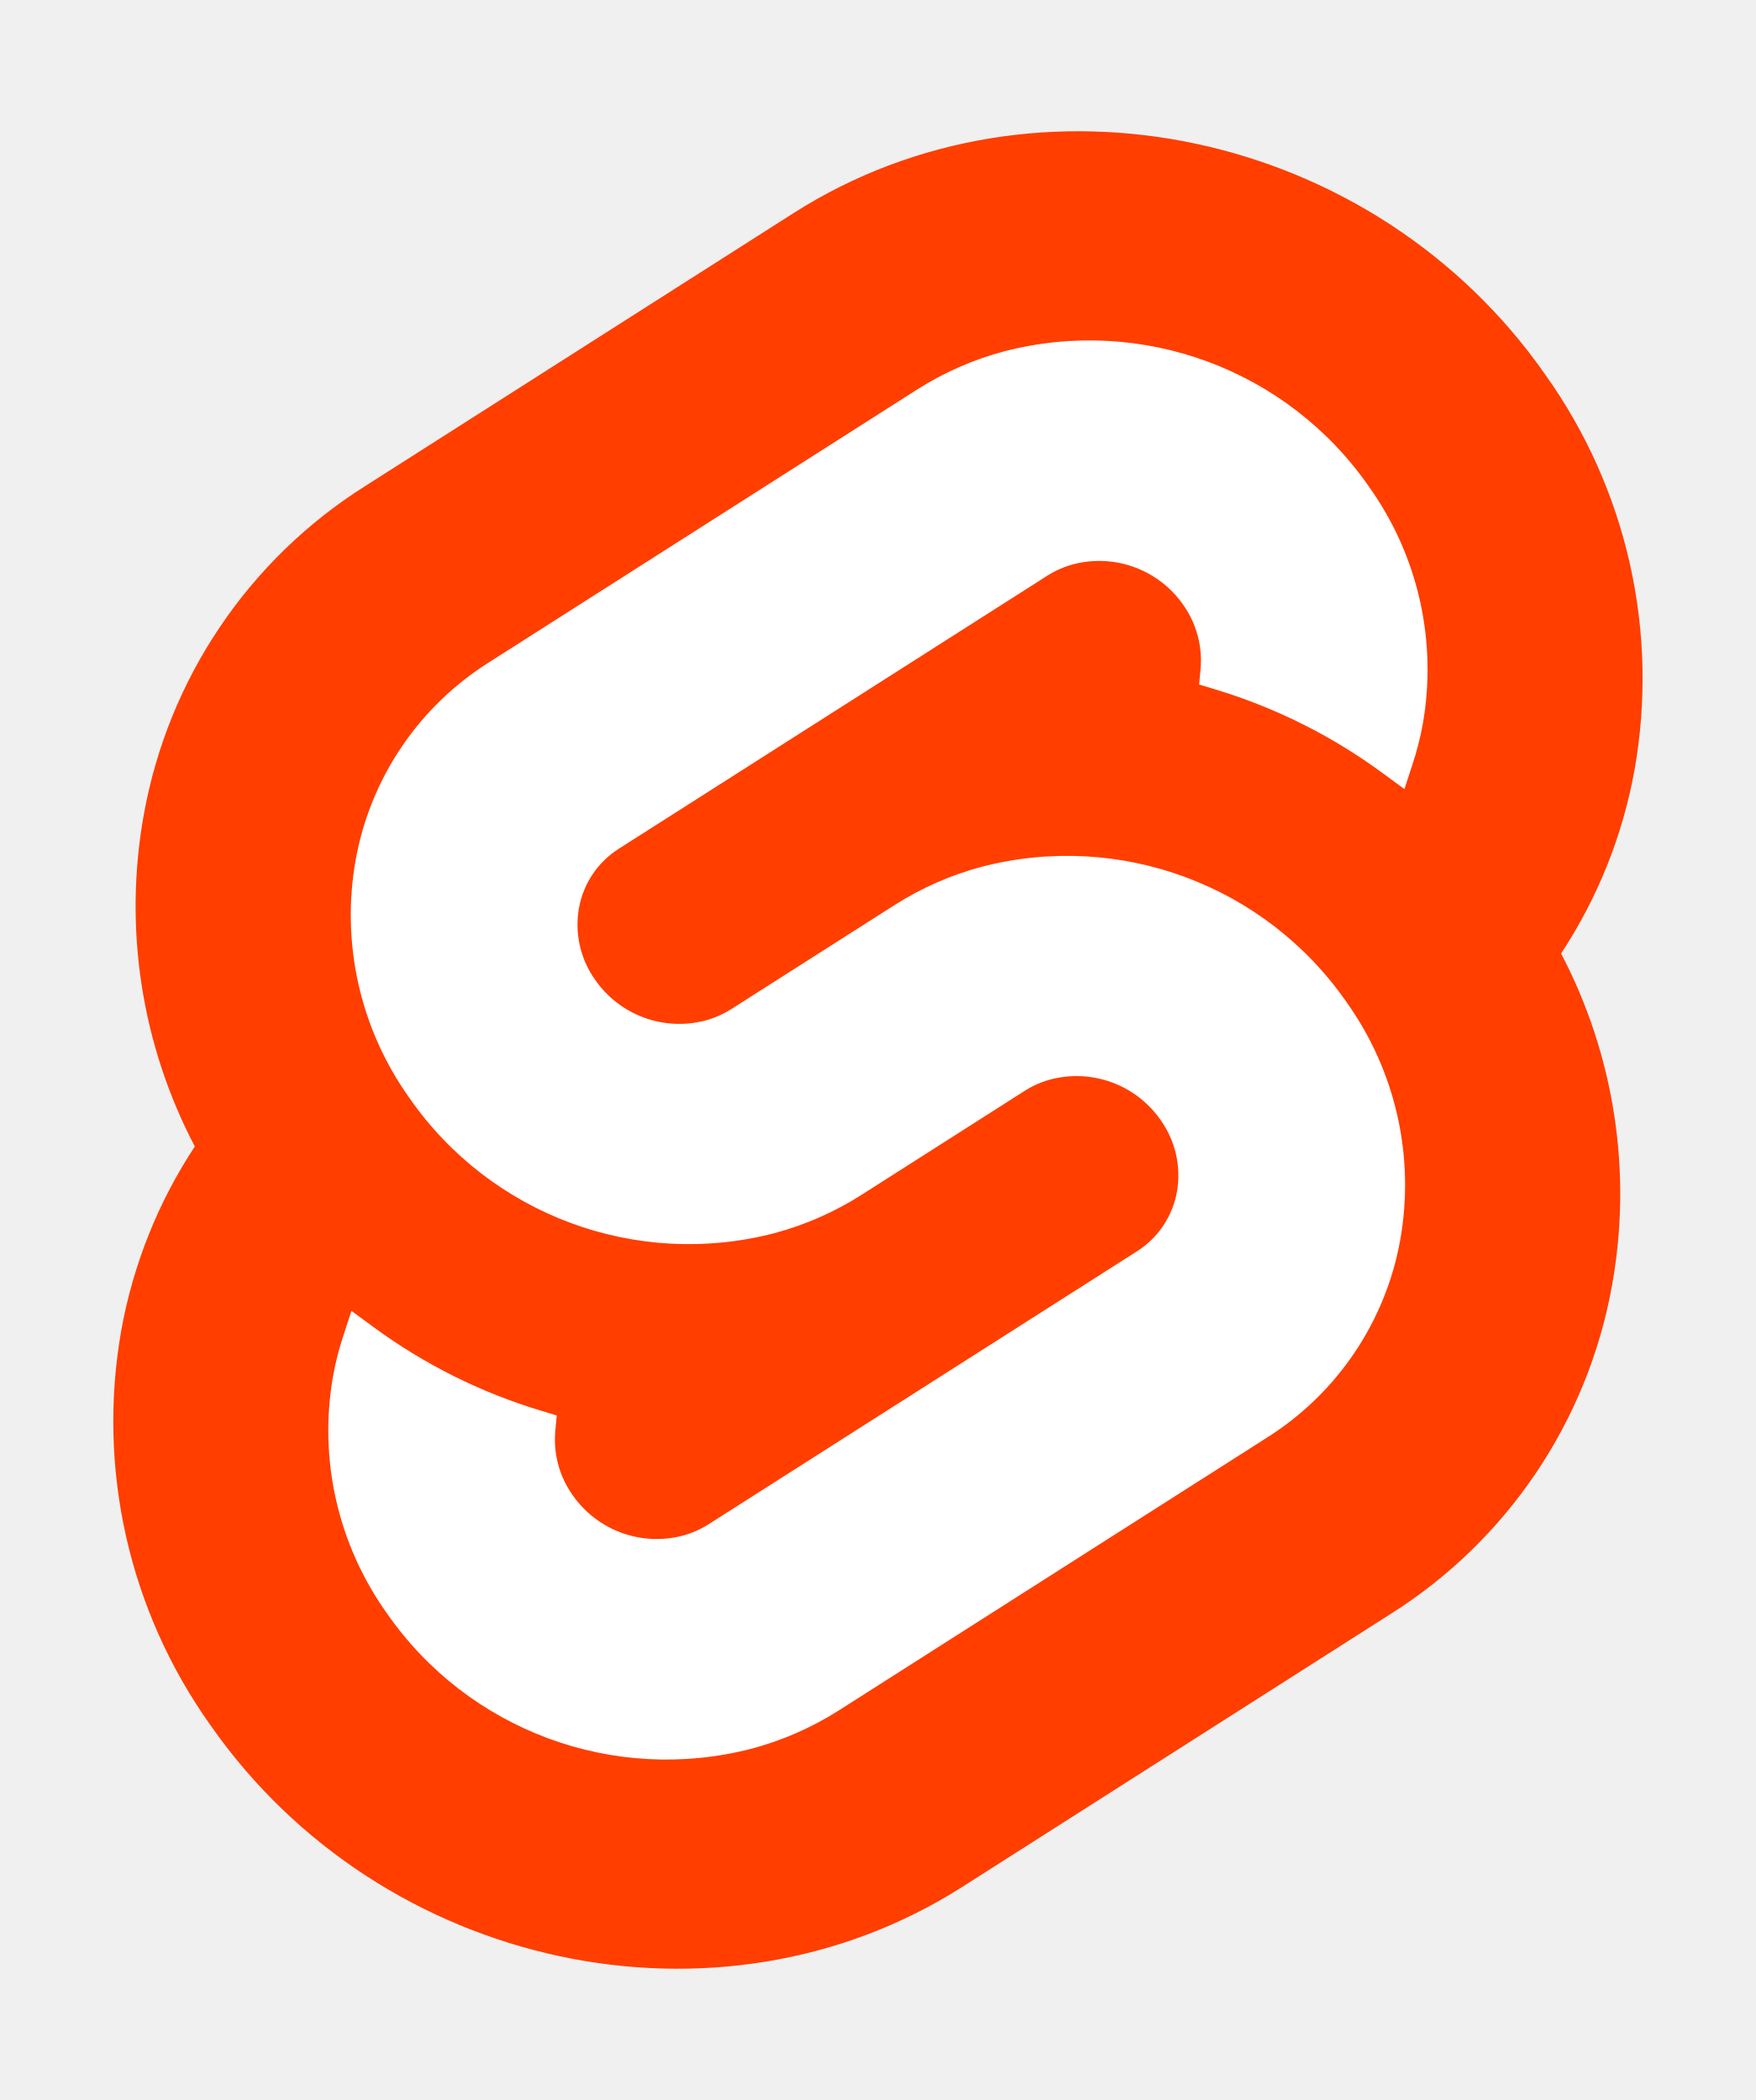
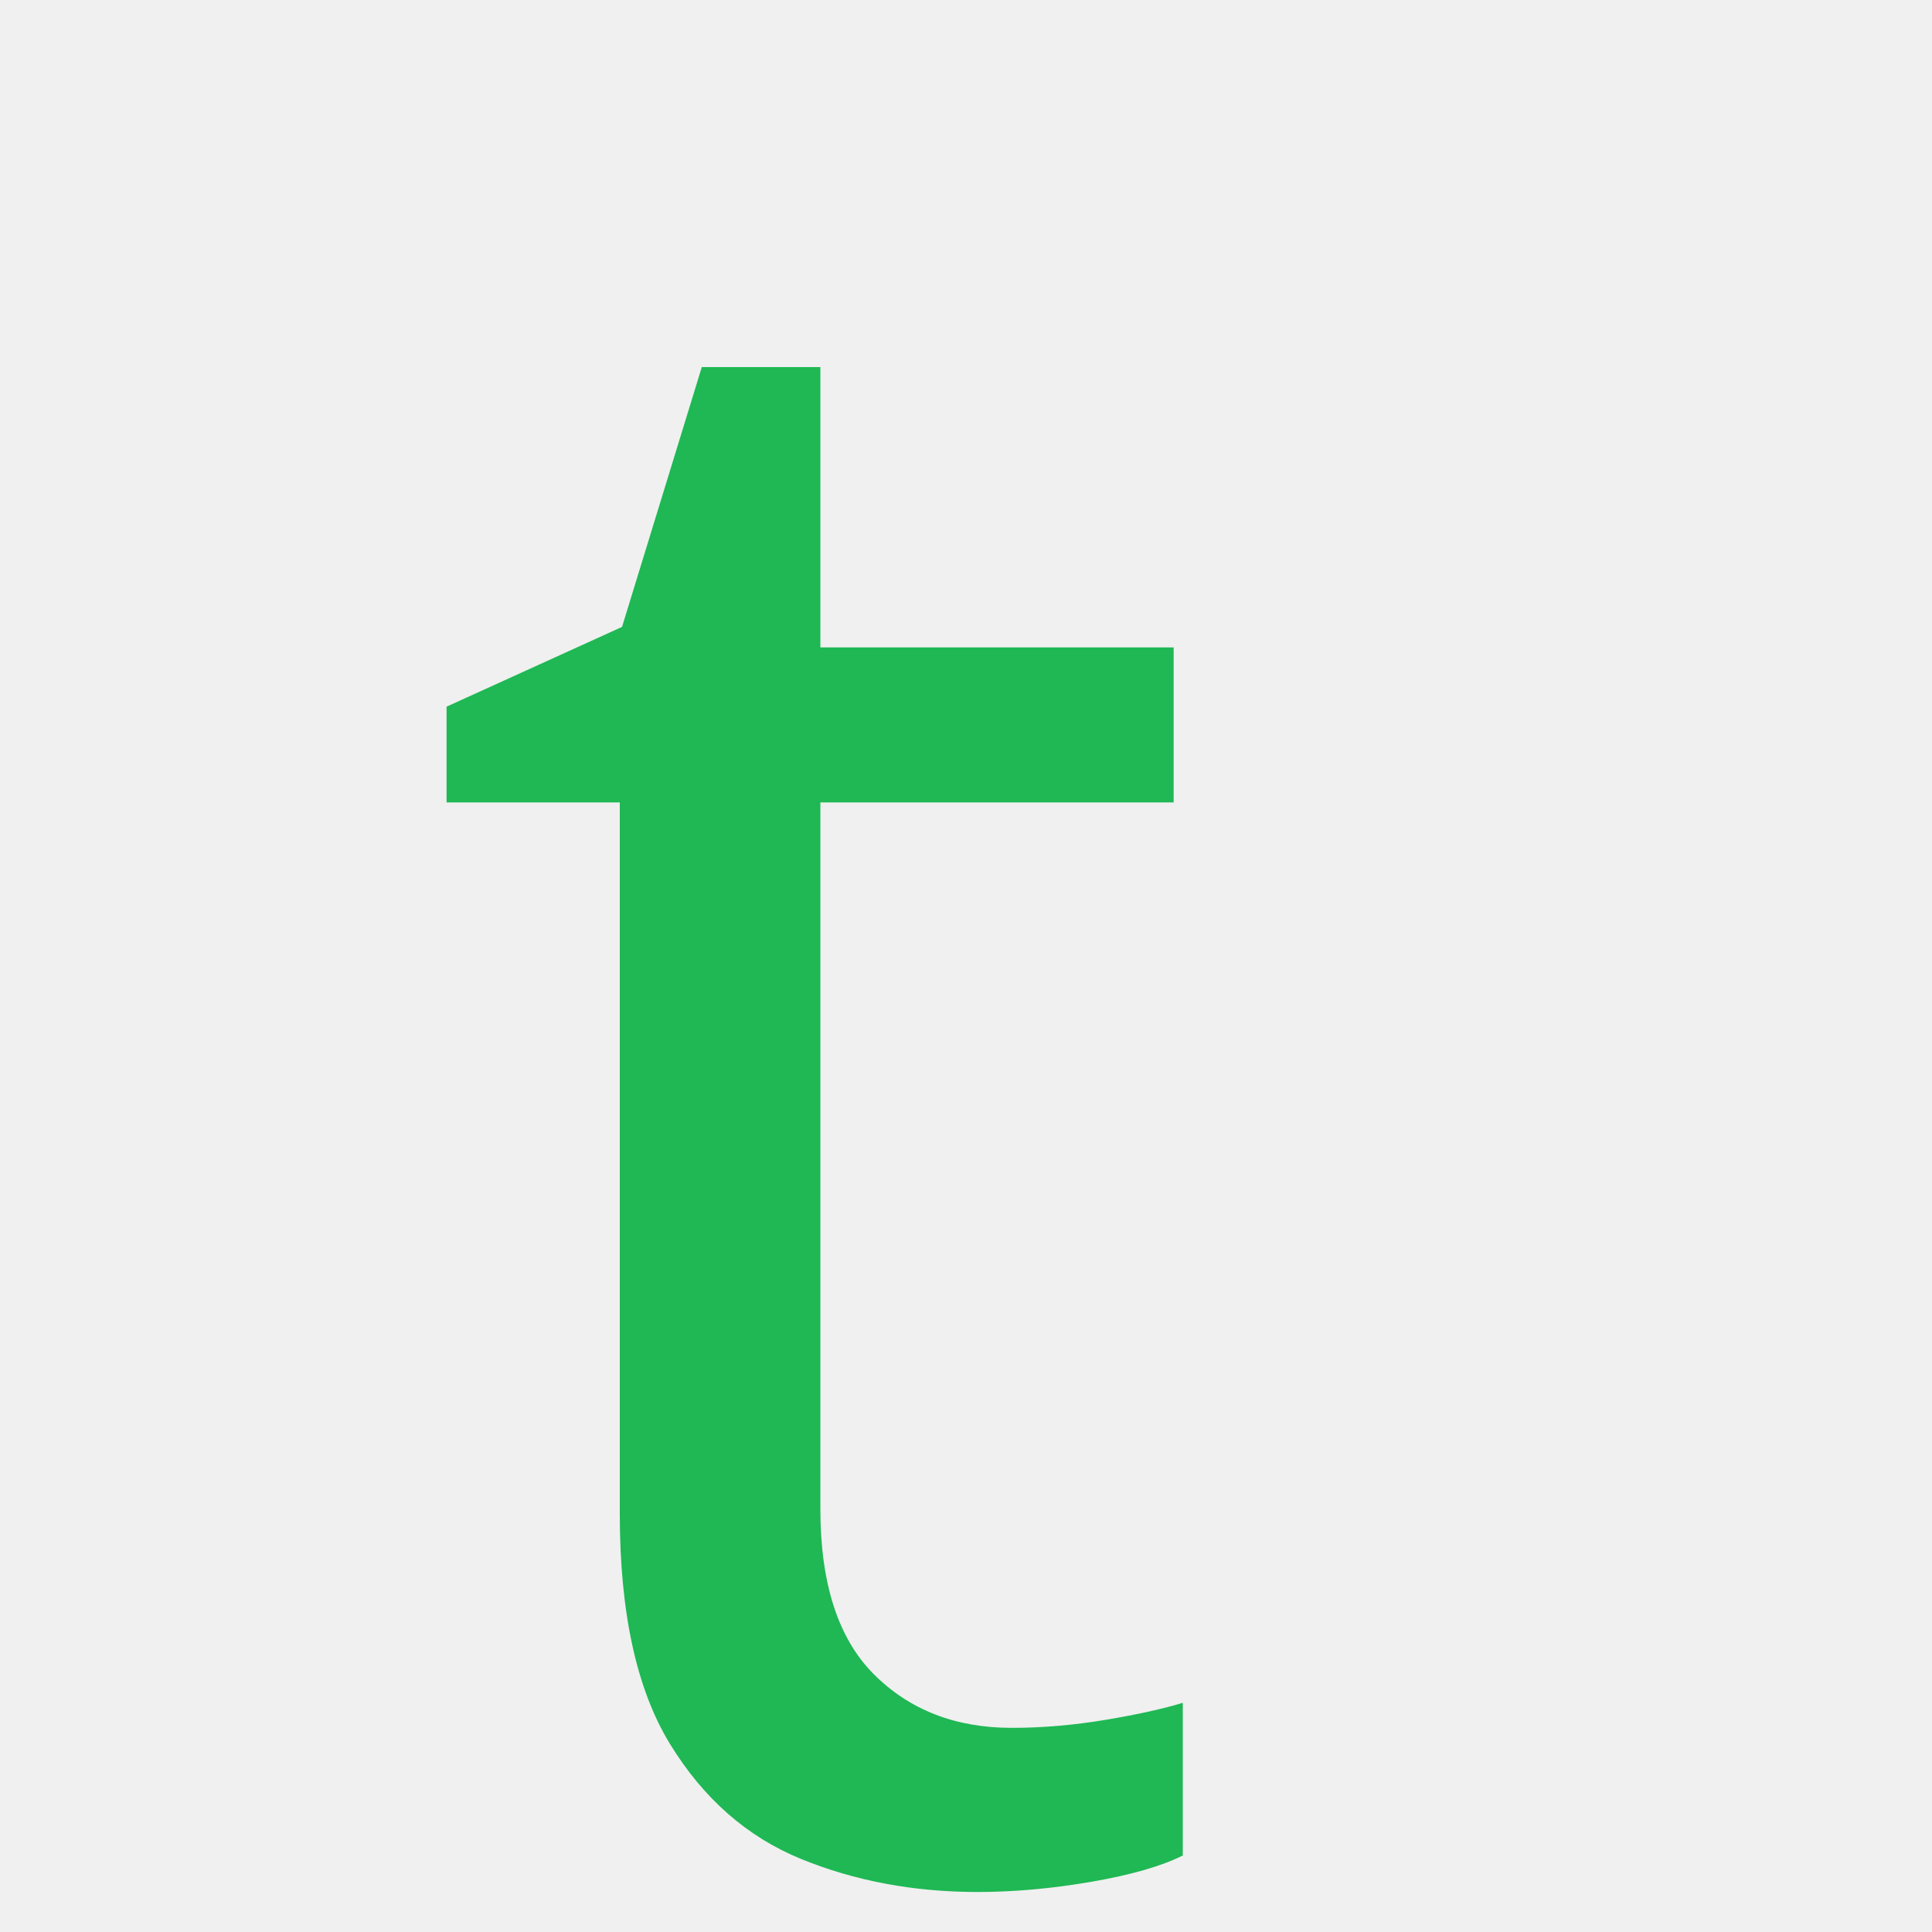
- <svg xmlns="http://www.w3.org/2000/svg" width="107" height="128" viewBox="0 0 107 128">
-   <path d="M94.157 22.819c-10.4-14.885-30.94-19.297-45.792-9.835L22.282 29.608A29.92 29.92 0 0 0 8.764 49.65a31.5 31.5 0 0 0 3.108 20.231 30 30 0 0 0-4.477 11.183 31.9 31.9 0 0 0 5.448 24.116c10.402 14.887 30.942 19.297 45.791 9.835l26.083-16.624A29.92 29.92 0 0 0 98.235 78.35a31.53 31.53 0 0 0-3.105-20.232 30 30 0 0 0 4.474-11.182 31.88 31.88 0 0 0-5.447-24.116" style="fill:#ff3e00" />
-   <path d="M45.817 106.582a20.72 20.72 0 0 1-22.237-8.243 19.17 19.17 0 0 1-3.277-14.503 18 18 0 0 1 .624-2.435l.49-1.498 1.337.981a33.6 33.6 0 0 0 10.203 5.098l.97.294-.09.968a5.85 5.85 0 0 0 1.052 3.878 6.24 6.24 0 0 0 6.695 2.485 5.8 5.8 0 0 0 1.603-.704L69.27 76.28a5.43 5.43 0 0 0 2.45-3.631 5.8 5.8 0 0 0-.987-4.371 6.24 6.24 0 0 0-6.698-2.487 5.7 5.7 0 0 0-1.6.704l-9.953 6.345a19 19 0 0 1-5.296 2.326 20.72 20.72 0 0 1-22.237-8.243 19.17 19.17 0 0 1-3.277-14.502 17.99 17.99 0 0 1 8.13-12.052l26.081-16.623a19 19 0 0 1 5.3-2.329 20.72 20.72 0 0 1 22.237 8.243 19.17 19.17 0 0 1 3.277 14.503 18 18 0 0 1-.624 2.435l-.49 1.498-1.337-.98a33.6 33.6 0 0 0-10.203-5.1l-.97-.294.09-.968a5.86 5.86 0 0 0-1.052-3.878 6.24 6.24 0 0 0-6.696-2.485 5.8 5.8 0 0 0-1.602.704L37.73 51.72a5.42 5.42 0 0 0-2.449 3.63 5.79 5.79 0 0 0 .986 4.372 6.24 6.24 0 0 0 6.698 2.486 5.8 5.8 0 0 0 1.602-.704l9.952-6.342a19 19 0 0 1 5.295-2.328 20.72 20.72 0 0 1 22.237 8.242 19.17 19.17 0 0 1 3.277 14.503 18 18 0 0 1-8.13 12.053l-26.081 16.622a19 19 0 0 1-5.3 2.328" style="fill:#fff" />
+ <svg xmlns="http://www.w3.org/2000/svg" width="512" height="512" viewBox="0 0 512 512" version="1.1" id="svg1">
+   <defs id="defs1" />
+   <g id="layer1">
+     <text xml:space="preserve" style="font-style:normal;font-variant:normal;font-weight:normal;font-stretch:normal;font-size:604.062px;font-family:'Hojas de plata';-inkscape-font-specification:'Hojas de plata, Normal';font-variant-ligatures:normal;font-variant-caps:normal;font-variant-numeric:normal;font-variant-east-asian:normal;writing-mode:lr-tb;direction:ltr;fill:#1fb854;fill-opacity:1;stroke-width:49.486" x="108.671" y="495.354" id="text1">
+       <tspan id="tspan1" x="108.671" y="495.354" style="font-style:normal;font-variant:normal;font-weight:normal;font-stretch:normal;font-size:604.062px;font-family:'Hojas de plata';-inkscape-font-specification:'Hojas de plata, Normal';font-variant-ligatures:normal;font-variant-caps:normal;font-variant-numeric:normal;font-variant-east-asian:normal;fill:#1fb854;fill-opacity:1;stroke-width:49.486">t</tspan>
+     </text>
+   </g>
</svg>
